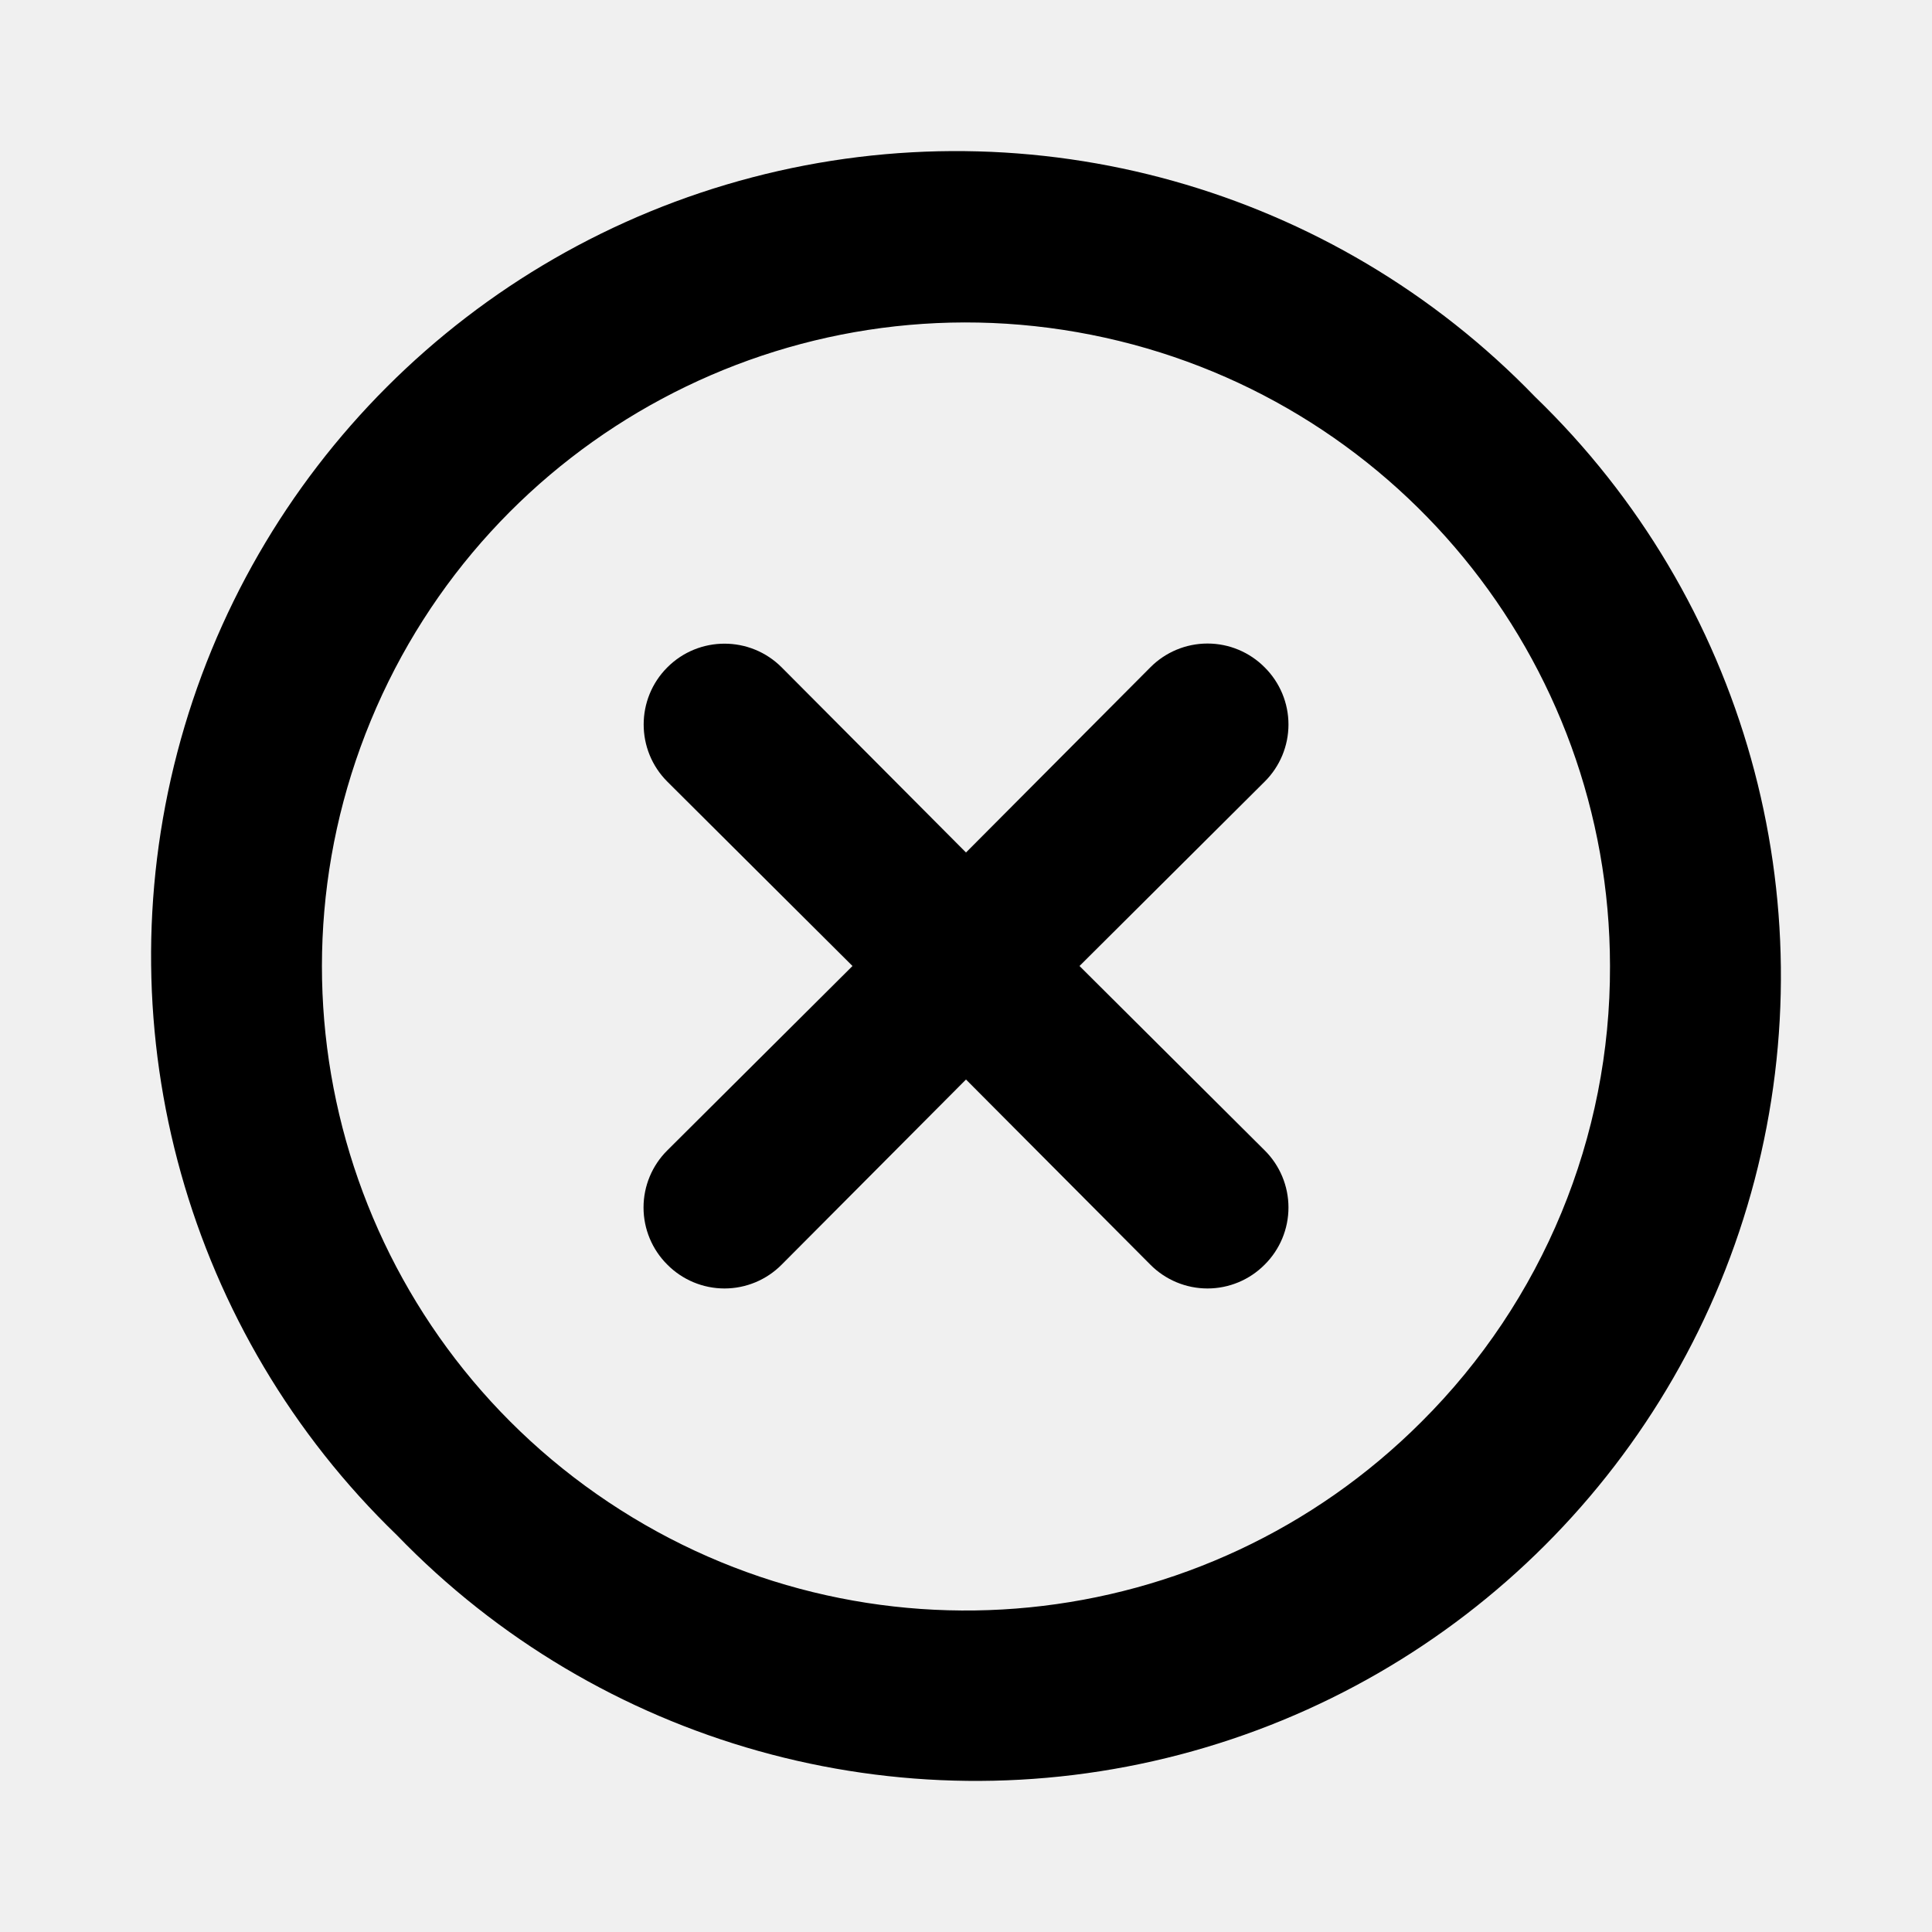
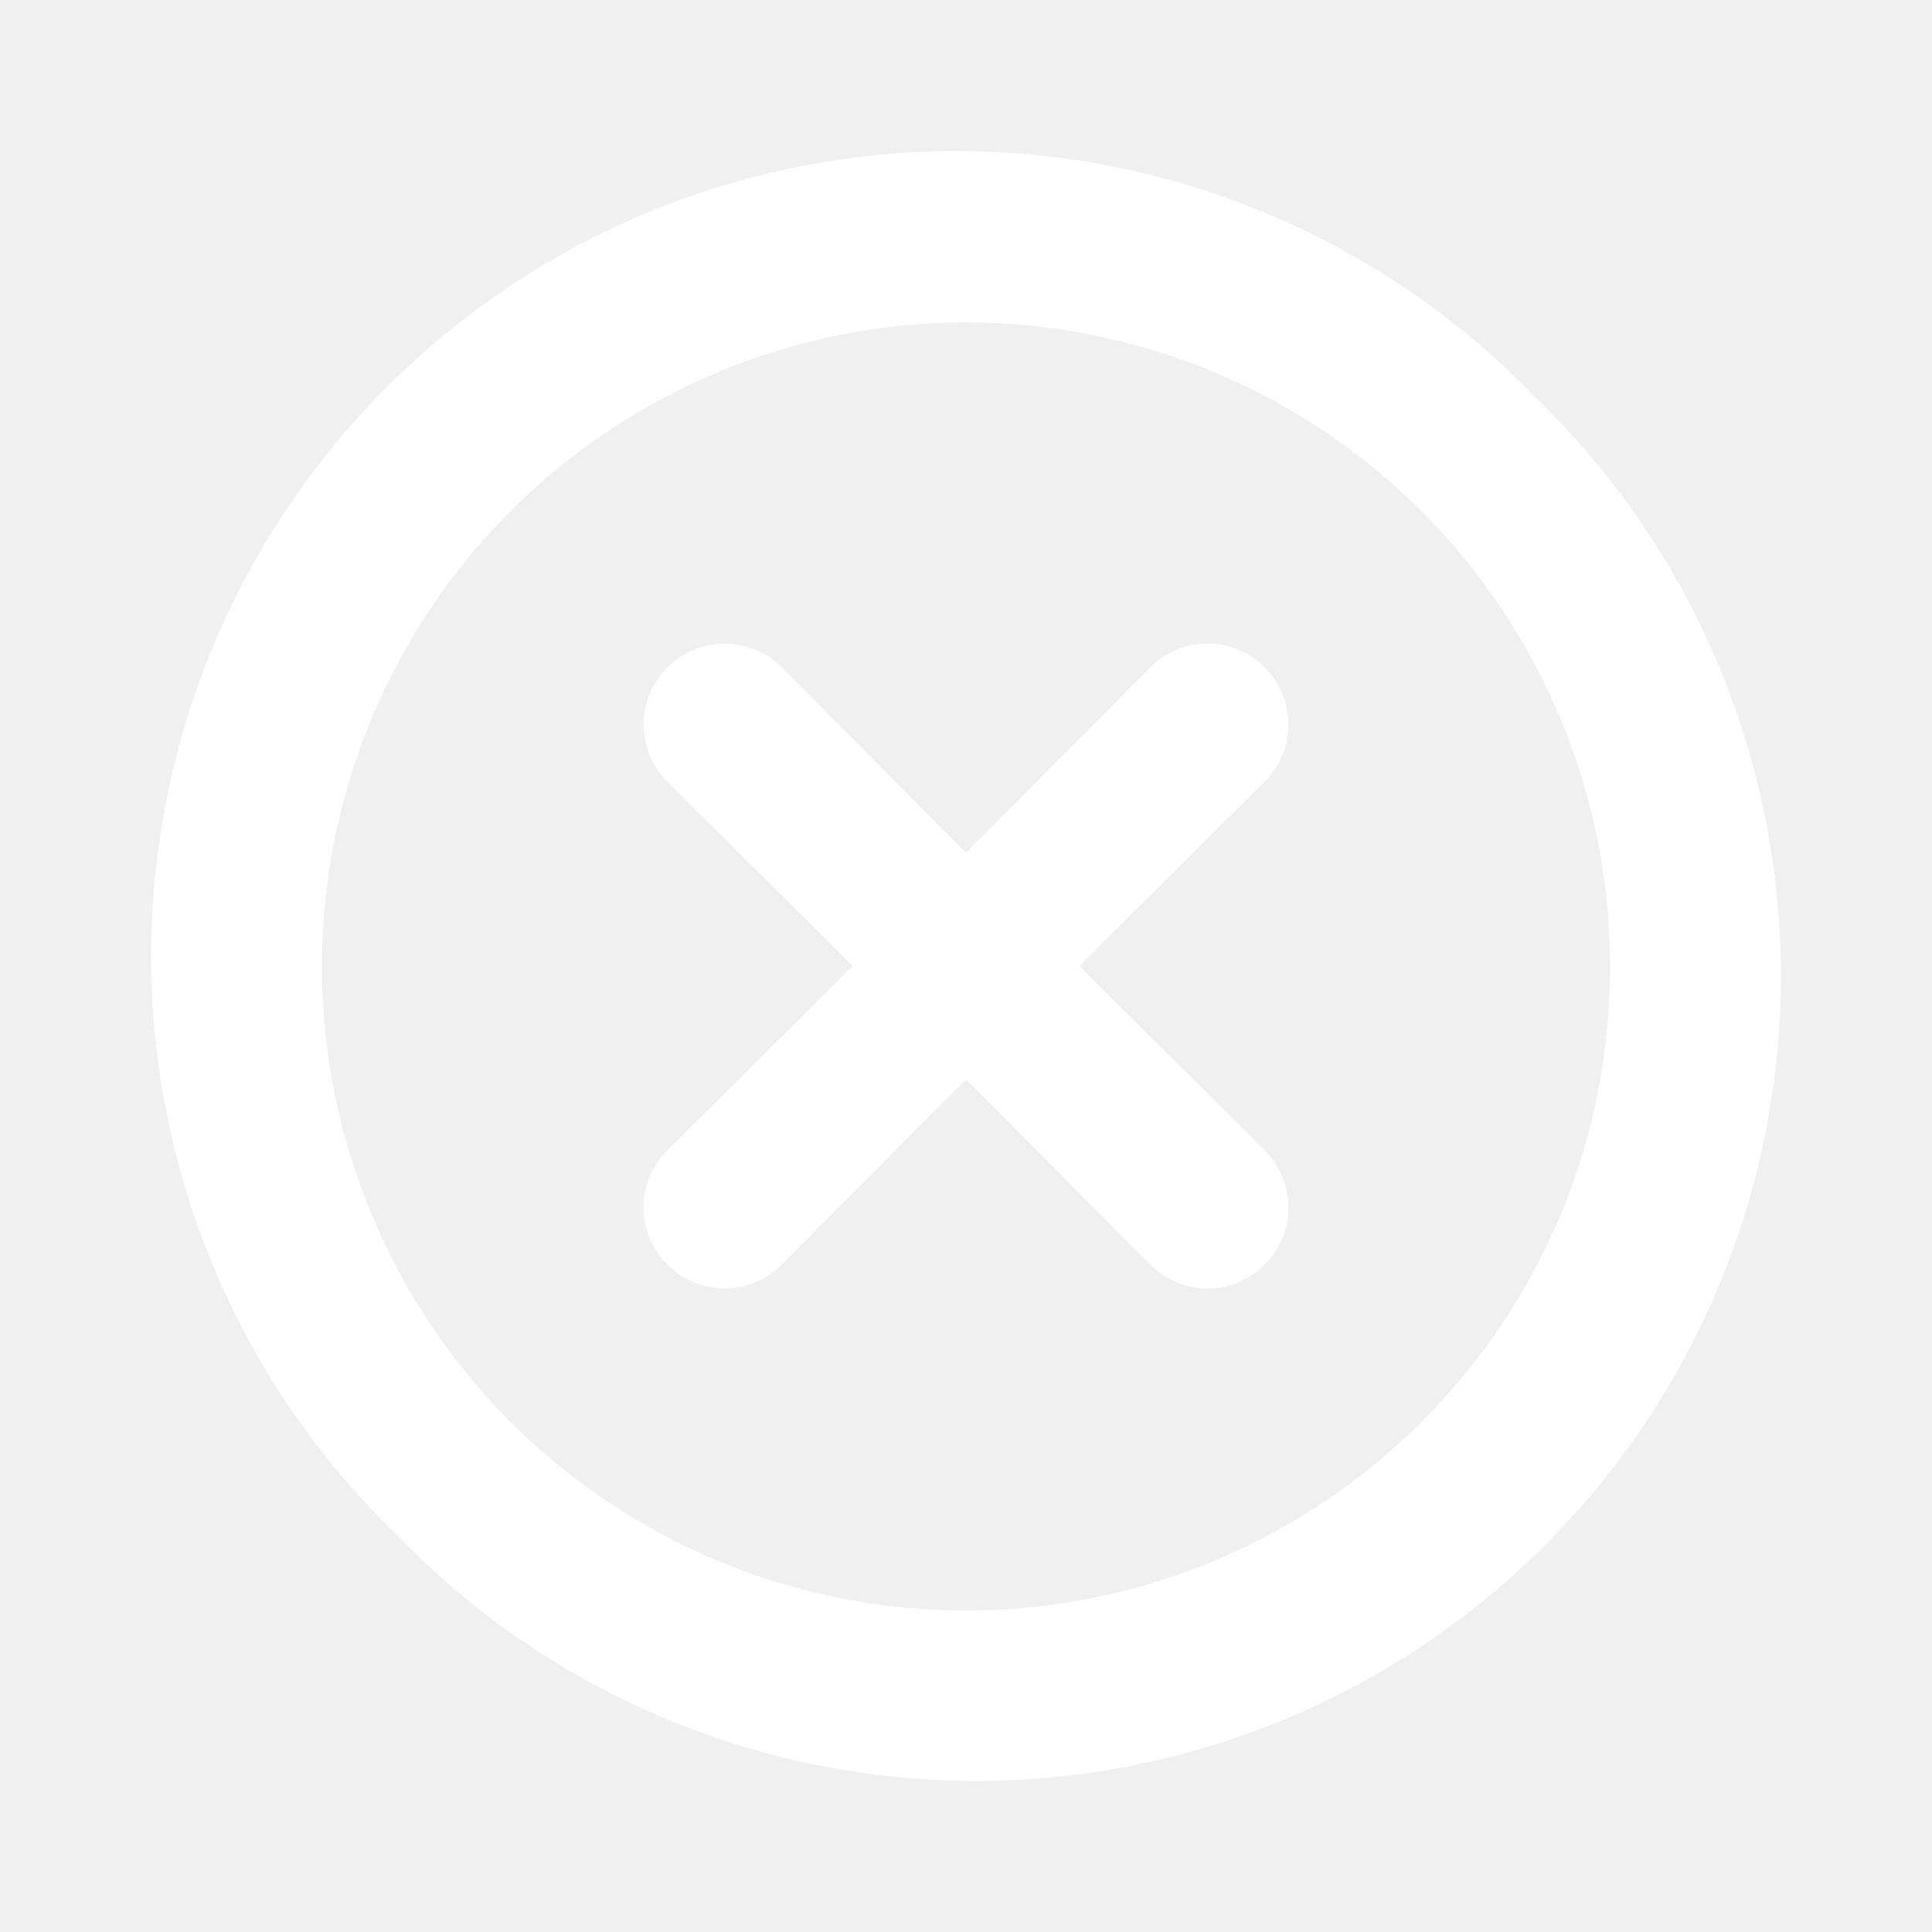
- <svg xmlns="http://www.w3.org/2000/svg" width="24" height="24" viewBox="0 0 24 24">
-   <path d="M15.71,8.29a1,1,0,0,0-1.42,0L12,10.59,9.71,8.29A1,1,0,0,0,8.29,9.71L10.59,12l-2.3,2.29a1,1,0,0,0,0,1.42,1,1,0,0,0,1.42,0L12,13.41l2.29,2.3a1,1,0,0,0,1.42,0,1,1,0,0,0,0-1.42L13.41,12l2.3-2.29A1,1,0,0,0,15.71,8.29Zm3.36-3.36A10,10,0,1,0,4.93,19.07,10,10,0,1,0,19.07,4.93ZM17.66,17.66A8,8,0,1,1,20,12,7.95,7.95,0,0,1,17.66,17.66Z" />
+ <svg xmlns="http://www.w3.org/2000/svg" width="35" height="35" viewBox="0 0 24 24">
+   <path d="M15.71,8.29a1,1,0,0,0-1.42,0L12,10.59,9.71,8.29A1,1,0,0,0,8.29,9.71L10.59,12l-2.3,2.29a1,1,0,0,0,0,1.42,1,1,0,0,0,1.42,0L12,13.41l2.29,2.3a1,1,0,0,0,1.42,0,1,1,0,0,0,0-1.42L13.41,12l2.3-2.29A1,1,0,0,0,15.71,8.29Zm3.36-3.36A10,10,0,1,0,4.93,19.07,10,10,0,1,0,19.07,4.93ZM17.66,17.66A8,8,0,1,1,20,12,7.95,7.95,0,0,1,17.66,17.66Z" fill="white" />
</svg>
